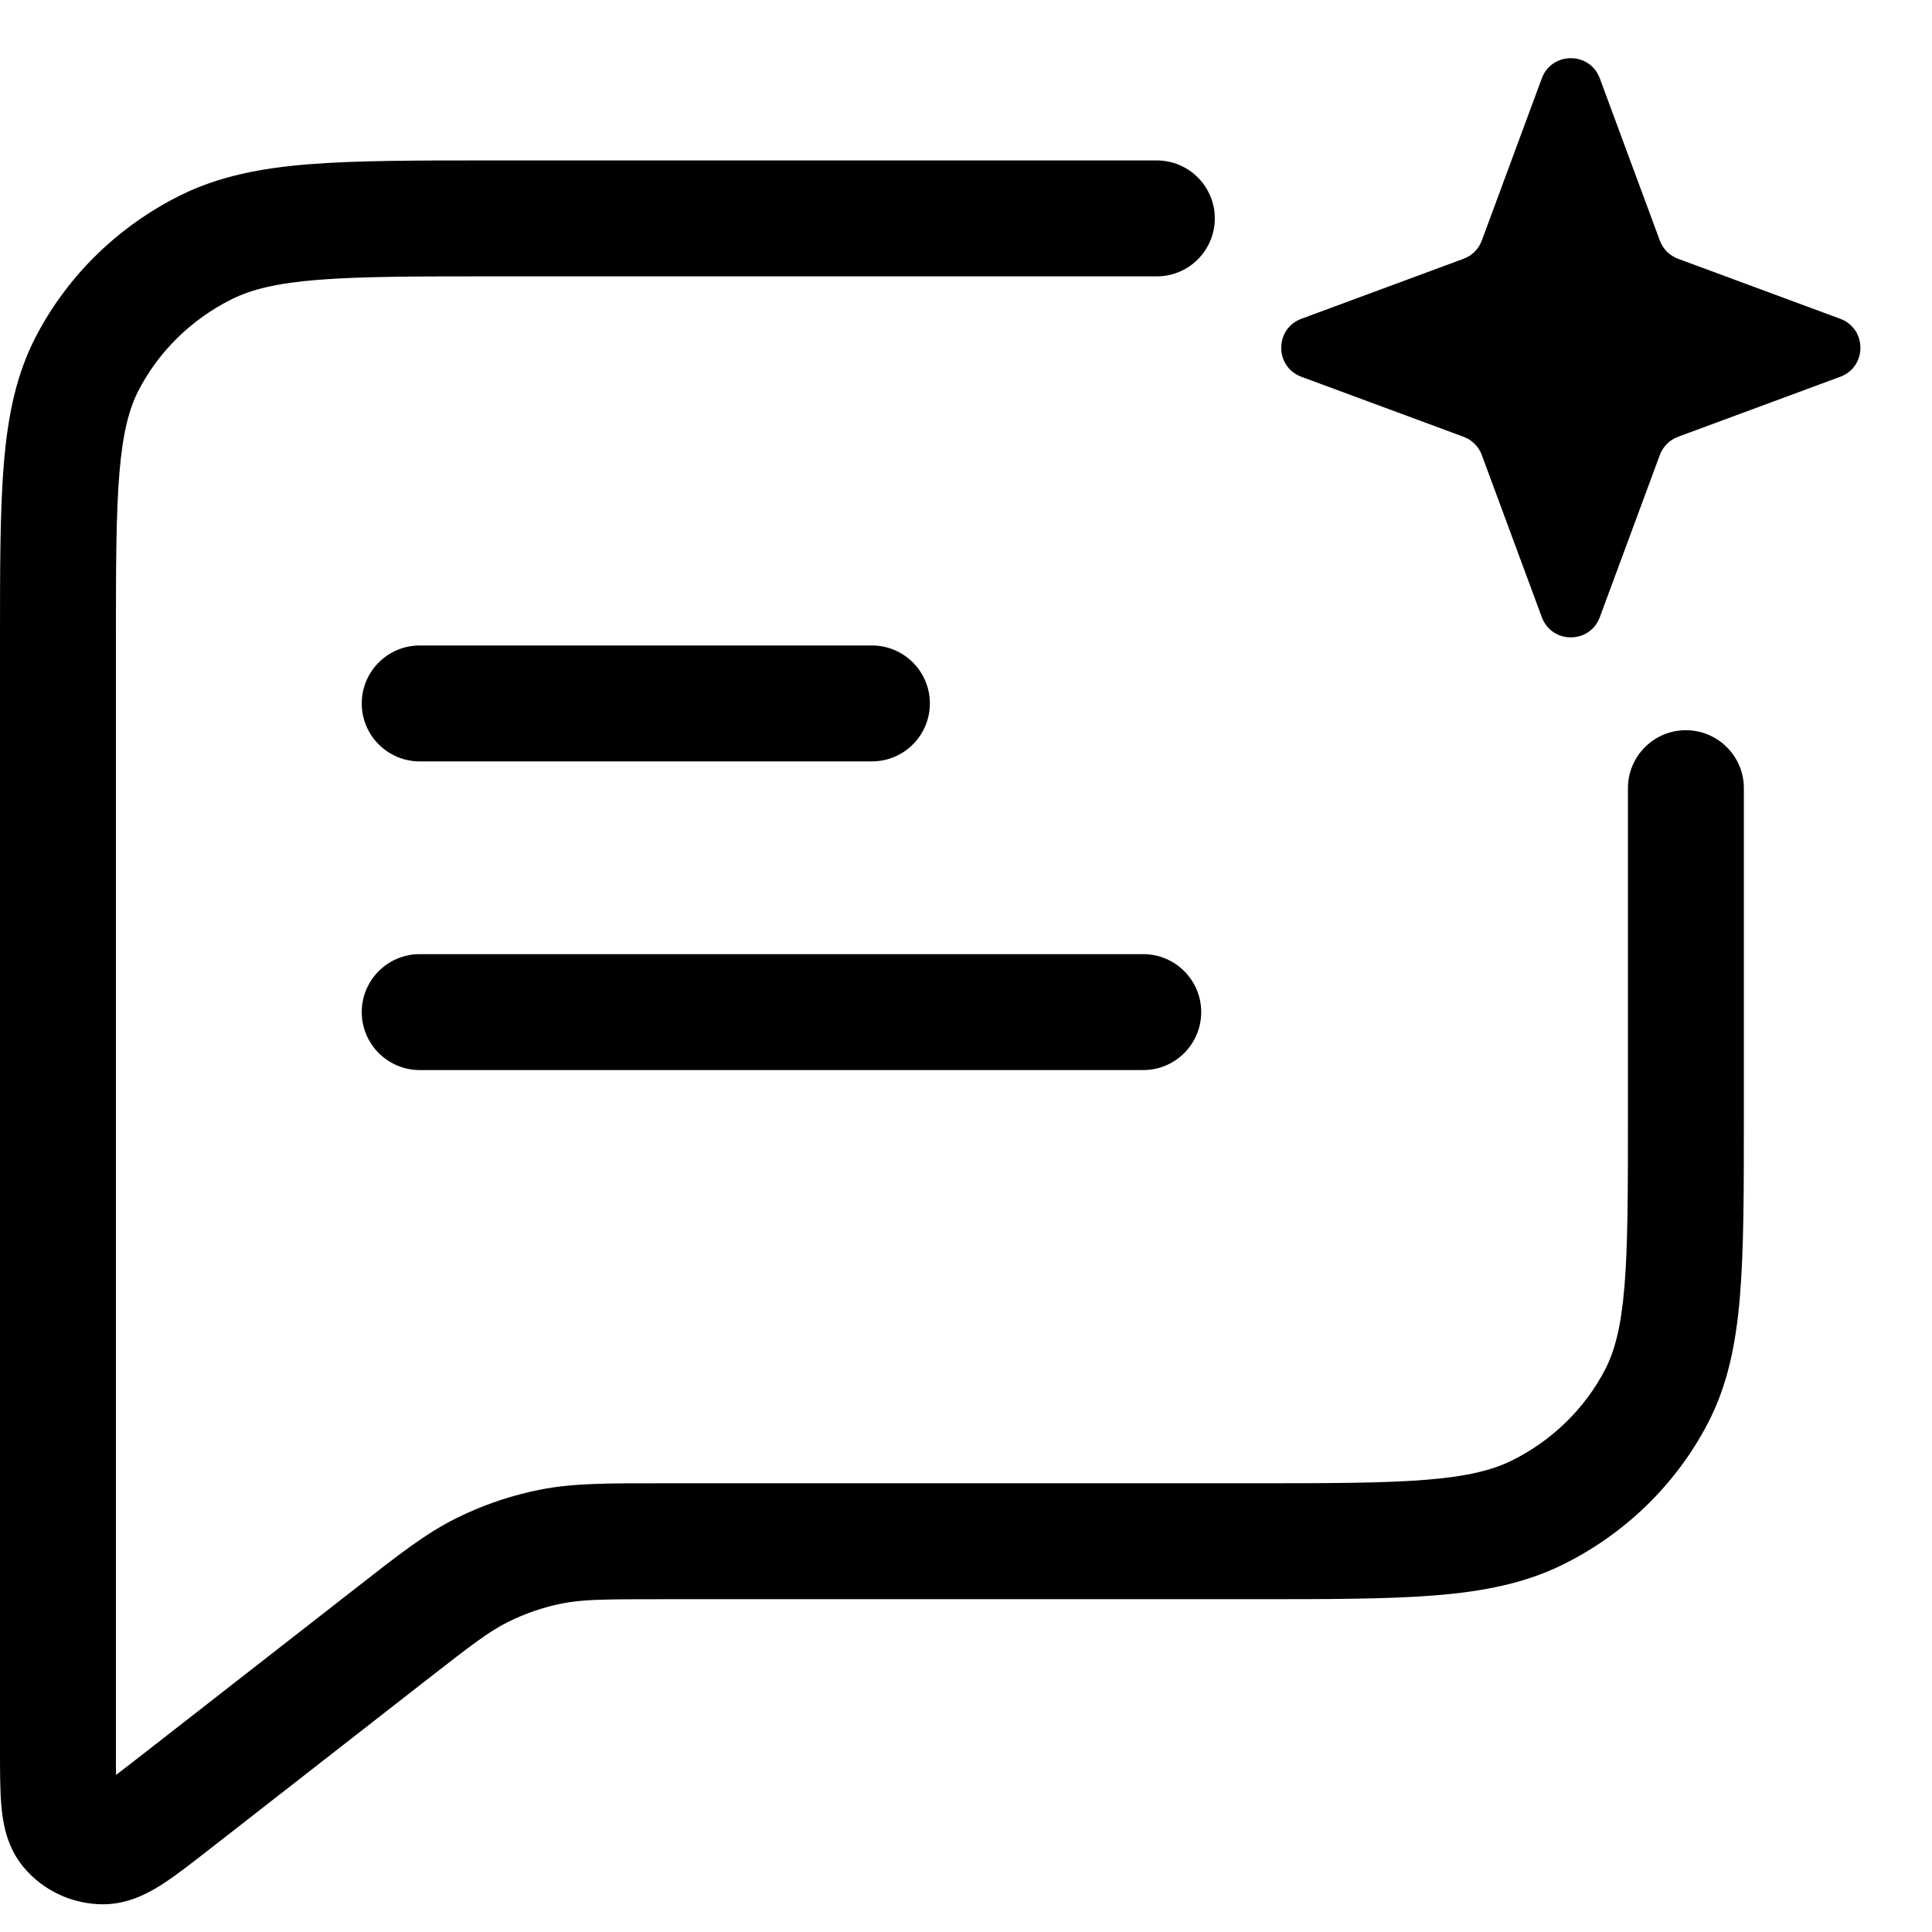
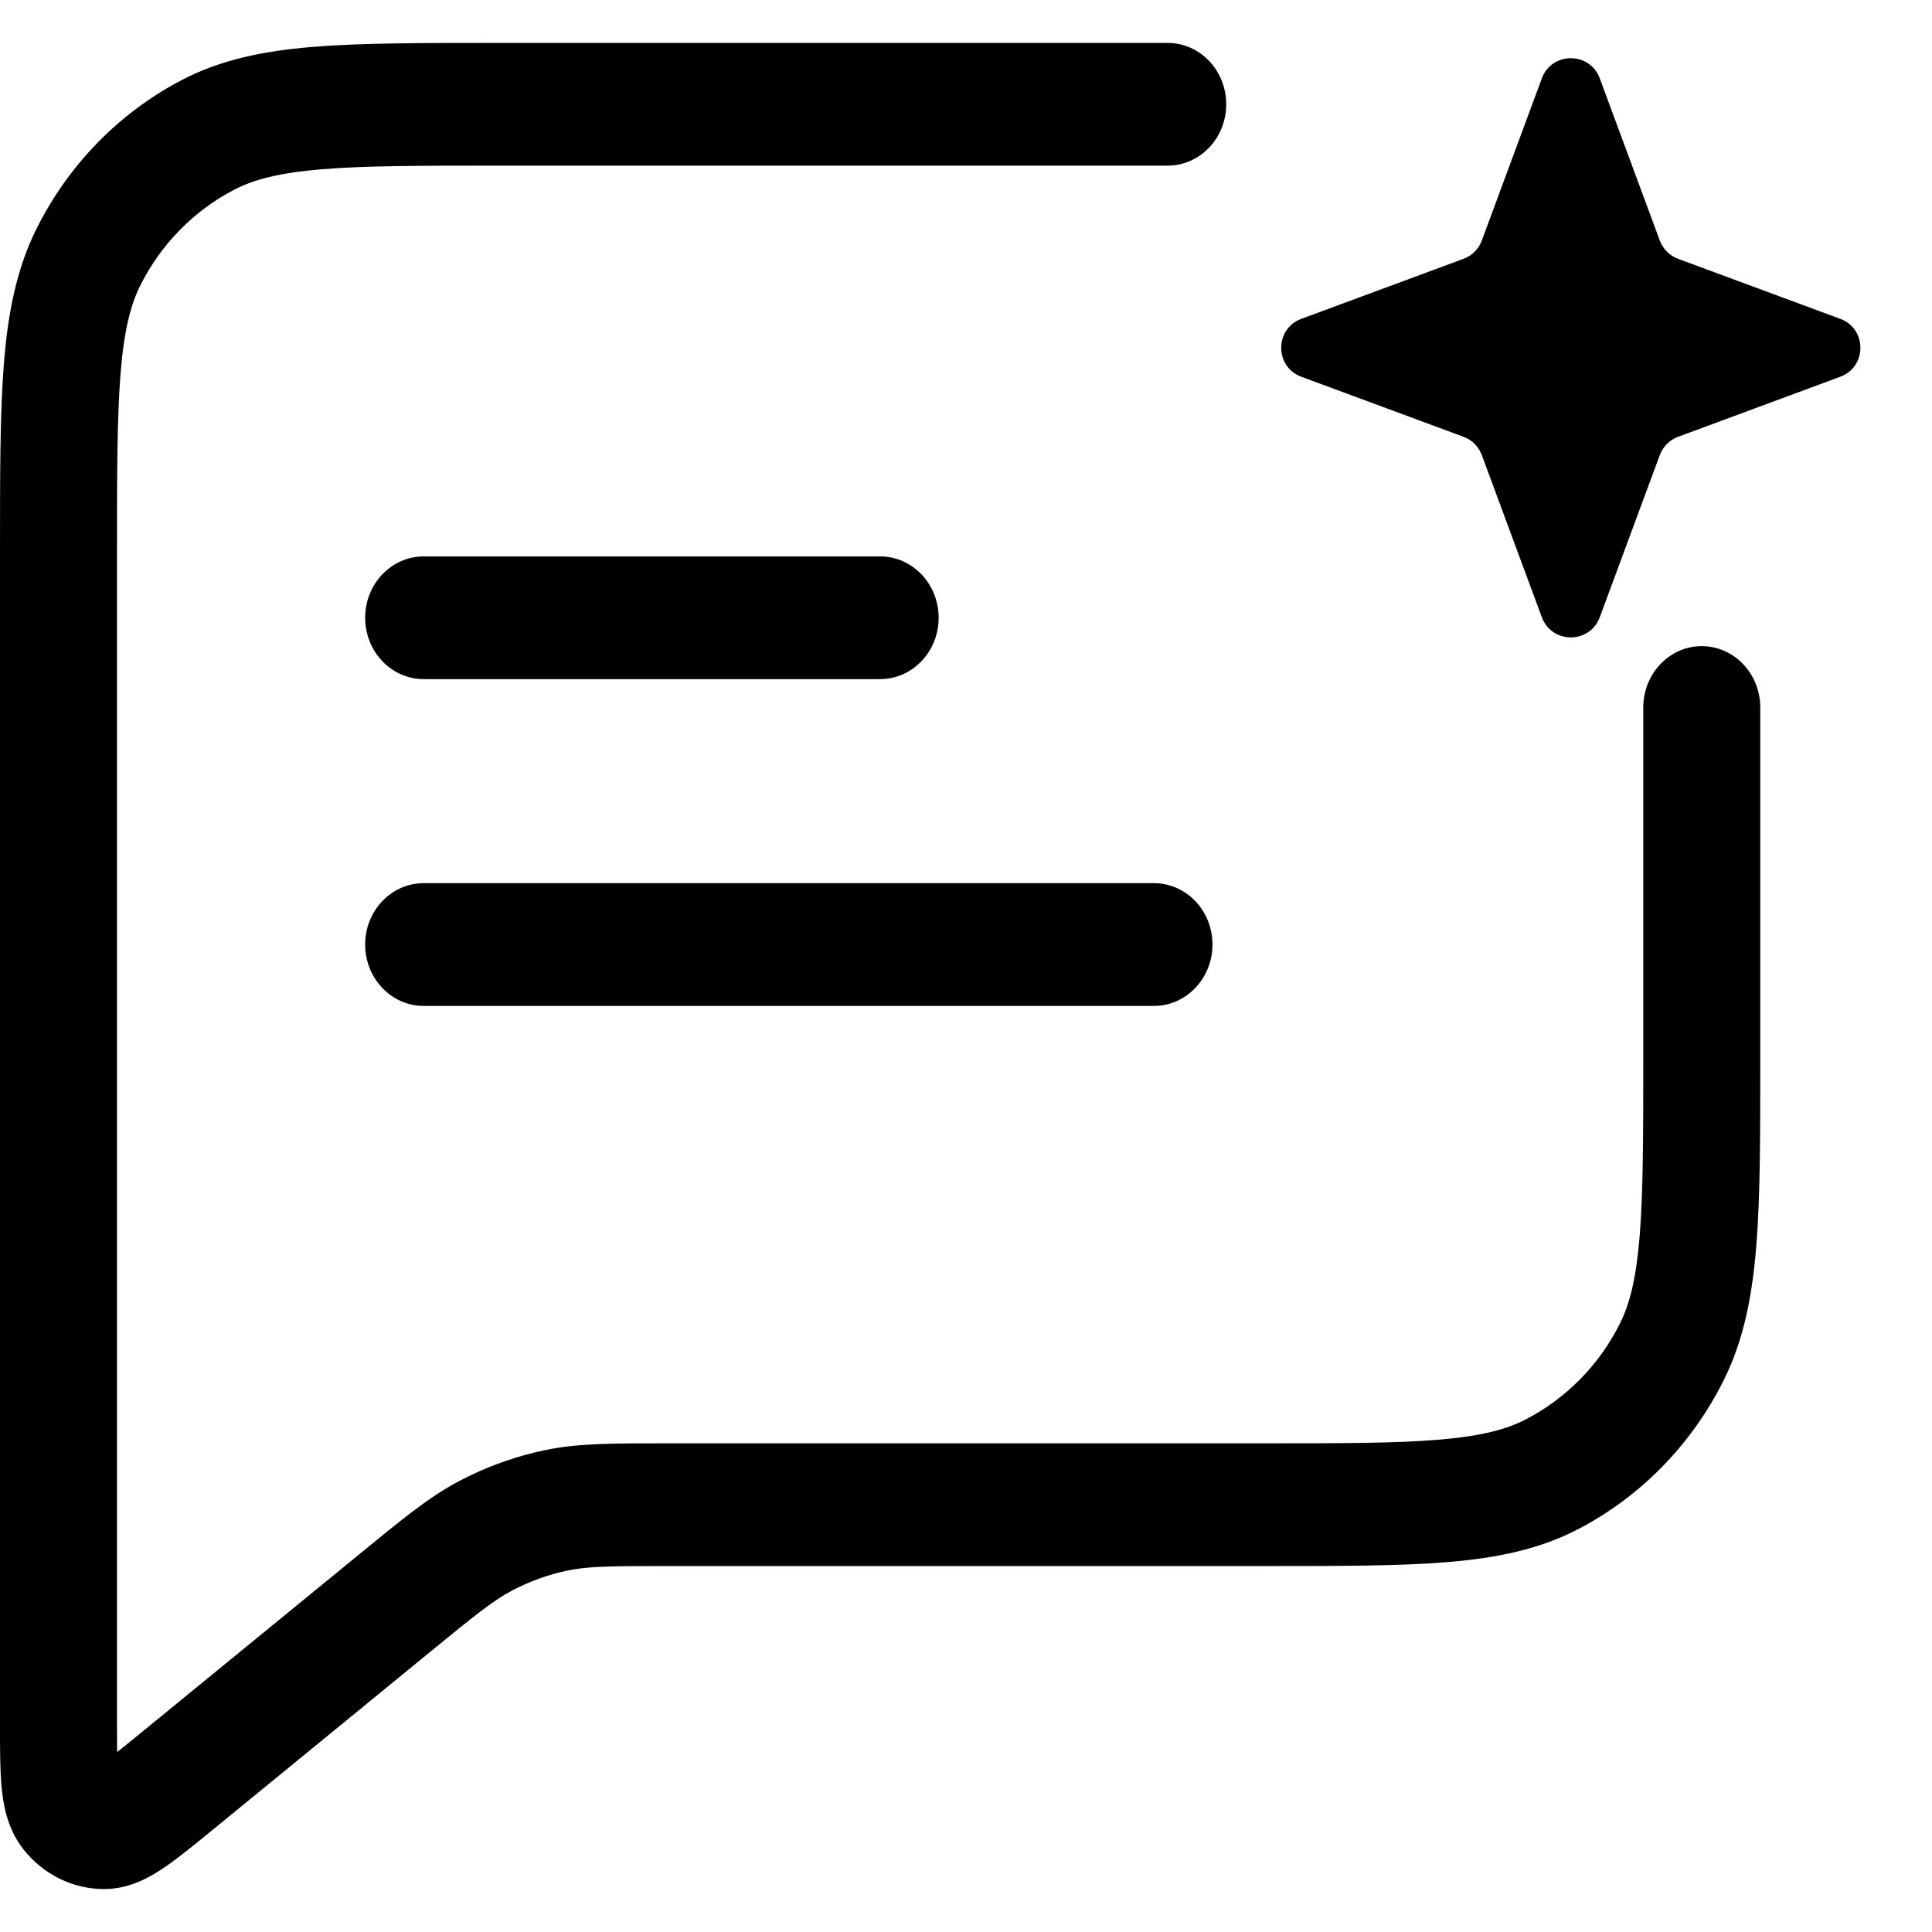
- <svg xmlns="http://www.w3.org/2000/svg" width="50" height="50" viewBox="0 0 50 50" fill="none">
-   <path d="M29.939 4.152C30.767 4.153 31.439 4.824 31.439 5.652C31.438 6.48 30.767 7.152 29.939 7.152H12.734C10.745 7.152 9.34 7.154 8.242 7.241C7.161 7.327 6.509 7.49 6.001 7.742C4.959 8.26 4.119 9.083 3.595 10.086C3.343 10.568 3.178 11.19 3.091 12.235C3.002 13.3 3 14.665 3 16.607V45.217C3 45.506 3 45.742 3.003 45.935C3.168 45.81 3.369 45.655 3.619 45.46L9.203 41.105C10.297 40.251 11.002 39.693 11.803 39.294L12.06 39.171C12.667 38.894 13.305 38.687 13.96 38.556C14.838 38.38 15.742 38.387 17.144 38.387H32.395C34.386 38.387 35.791 38.385 36.889 38.298C37.969 38.212 38.621 38.049 39.129 37.797C40.171 37.279 41.011 36.457 41.535 35.454C41.787 34.972 41.952 34.349 42.04 33.304C42.129 32.239 42.131 30.874 42.131 28.932V20.398C42.131 19.57 42.802 18.898 43.631 18.898C44.459 18.899 45.131 19.57 45.131 20.398V28.932C45.131 30.823 45.131 32.335 45.029 33.554C44.926 34.791 44.708 35.861 44.194 36.843C43.372 38.416 42.064 39.688 40.464 40.483C39.47 40.977 38.387 41.189 37.127 41.289C35.883 41.388 34.337 41.387 32.395 41.387H17.144C15.815 41.387 15.222 41.392 14.747 41.463L14.549 41.497C14.059 41.595 13.585 41.758 13.141 41.98C12.672 42.213 12.235 42.544 11.048 43.47L5.465 47.825C5.001 48.187 4.573 48.523 4.208 48.759C3.864 48.98 3.331 49.282 2.673 49.283C1.874 49.284 1.107 48.929 0.595 48.304C0.169 47.783 0.076 47.167 0.038 46.764C-0.002 46.334 1.39986e-05 45.794 1.44625e-05 45.217V16.607C1.44625e-05 14.716 -0.001 13.204 0.101 11.985C0.204 10.748 0.422 9.679 0.936 8.696C1.758 7.123 3.067 5.851 4.667 5.056C5.661 4.562 6.743 4.35 8.004 4.25C9.248 4.151 10.793 4.152 12.734 4.152H29.939ZM29.587 24.693C30.415 24.694 31.087 25.365 31.087 26.193C31.087 27.021 30.415 27.693 29.587 27.693H10.862C10.034 27.693 9.363 27.021 9.362 26.193C9.362 25.365 10.034 24.693 10.862 24.693H29.587ZM22.565 16.705C23.394 16.705 24.065 17.377 24.065 18.205C24.065 19.033 23.393 19.705 22.565 19.705H10.862C10.034 19.705 9.362 19.033 9.362 18.205C9.362 17.377 10.034 16.705 10.862 16.705H22.565Z" fill="currentColor" />
-   <path d="M39.902 2.028C40.16 1.332 41.145 1.332 41.403 2.028L42.956 6.225C43.037 6.444 43.209 6.616 43.428 6.697L47.625 8.25C48.321 8.508 48.321 9.493 47.625 9.751L43.428 11.304C43.209 11.385 43.037 11.557 42.956 11.776L41.403 15.973C41.145 16.669 40.16 16.669 39.902 15.973L38.349 11.776C38.268 11.557 38.096 11.385 37.877 11.304L33.68 9.751C32.984 9.493 32.984 8.508 33.68 8.25L37.877 6.697C38.096 6.616 38.268 6.444 38.349 6.225L39.902 2.028Z" fill="currentColor" />
+ <svg xmlns="http://www.w3.org/2000/svg" width="45" height="45" viewBox="0 0 45 45" fill="none">
+   <path d="M27.198 1C27.95 1 28.561 1.64 28.561 2.429C28.561 3.218 27.95 3.858 27.198 3.858H11.569C9.761 3.858 8.485 3.86 7.488 3.943C6.506 4.025 5.913 4.18 5.452 4.42C4.505 4.914 3.742 5.698 3.266 6.653C3.037 7.113 2.888 7.705 2.808 8.701C2.727 9.716 2.725 11.016 2.725 12.867V40.126C2.725 40.401 2.726 40.626 2.728 40.81C2.878 40.691 3.061 40.543 3.288 40.357L8.361 36.208C9.355 35.394 9.995 34.862 10.722 34.482L10.957 34.365C11.507 34.101 12.087 33.904 12.682 33.779C13.48 33.611 14.301 33.618 15.574 33.618H29.43C31.238 33.618 32.515 33.617 33.512 33.533C34.494 33.451 35.086 33.296 35.547 33.056C36.494 32.563 37.257 31.779 37.733 30.824C37.962 30.364 38.112 29.771 38.192 28.775C38.273 27.761 38.275 26.46 38.275 24.609V16.479C38.275 15.69 38.885 15.05 39.637 15.05C40.389 15.05 41 15.69 41 16.479V24.609C41 26.412 41.001 27.852 40.908 29.013C40.813 30.192 40.615 31.211 40.149 32.147C39.402 33.646 38.214 34.858 36.76 35.616C35.857 36.086 34.874 36.288 33.729 36.383C32.598 36.478 31.195 36.476 29.43 36.476H15.574C14.367 36.476 13.829 36.481 13.397 36.549L13.217 36.581C12.772 36.675 12.341 36.83 11.938 37.041C11.512 37.264 11.115 37.579 10.037 38.461L4.965 42.611C4.544 42.955 4.154 43.276 3.823 43.5C3.51 43.712 3.026 43.999 2.428 44C1.703 44.001 1.006 43.663 0.54 43.067C0.153 42.571 0.069 41.984 0.035 41.599C-0.002 41.19 1.27173e-05 40.676 1.31388e-05 40.126V12.867C1.31388e-05 11.065 -0.001 9.624 0.091 8.463C0.186 7.284 0.384 6.265 0.85 5.329C1.597 3.83 2.786 2.618 4.24 1.861C5.143 1.39 6.126 1.189 7.271 1.093C8.402 0.999 9.805 1 11.569 1H27.198ZM26.879 20.571C27.631 20.571 28.241 21.211 28.241 22C28.241 22.789 27.631 23.429 26.879 23.43H9.868C9.116 23.43 8.506 22.789 8.505 22C8.505 21.211 9.115 20.571 9.868 20.571H26.879ZM20.5 12.96C21.252 12.96 21.863 13.6 21.863 14.389C21.863 15.178 21.252 15.818 20.5 15.818H9.868C9.116 15.818 8.506 15.178 8.505 14.389C8.505 13.6 9.115 12.96 9.868 12.96H20.5Z" fill="currentColor" />
+   <path d="M35.912 1.826C36.144 1.199 37.03 1.199 37.262 1.826L38.66 5.603C38.733 5.8 38.888 5.955 39.085 6.028L42.862 7.426C43.489 7.657 43.489 8.544 42.862 8.776L39.085 10.174C38.888 10.246 38.733 10.402 38.66 10.599L37.262 14.376C37.03 15.003 36.144 15.003 35.912 14.376L34.514 10.599C34.441 10.402 34.286 10.246 34.089 10.174L30.312 8.776C29.685 8.544 29.685 7.657 30.312 7.426L34.089 6.028C34.286 5.955 34.441 5.8 34.514 5.603L35.912 1.826Z" fill="currentColor" />
</svg>
